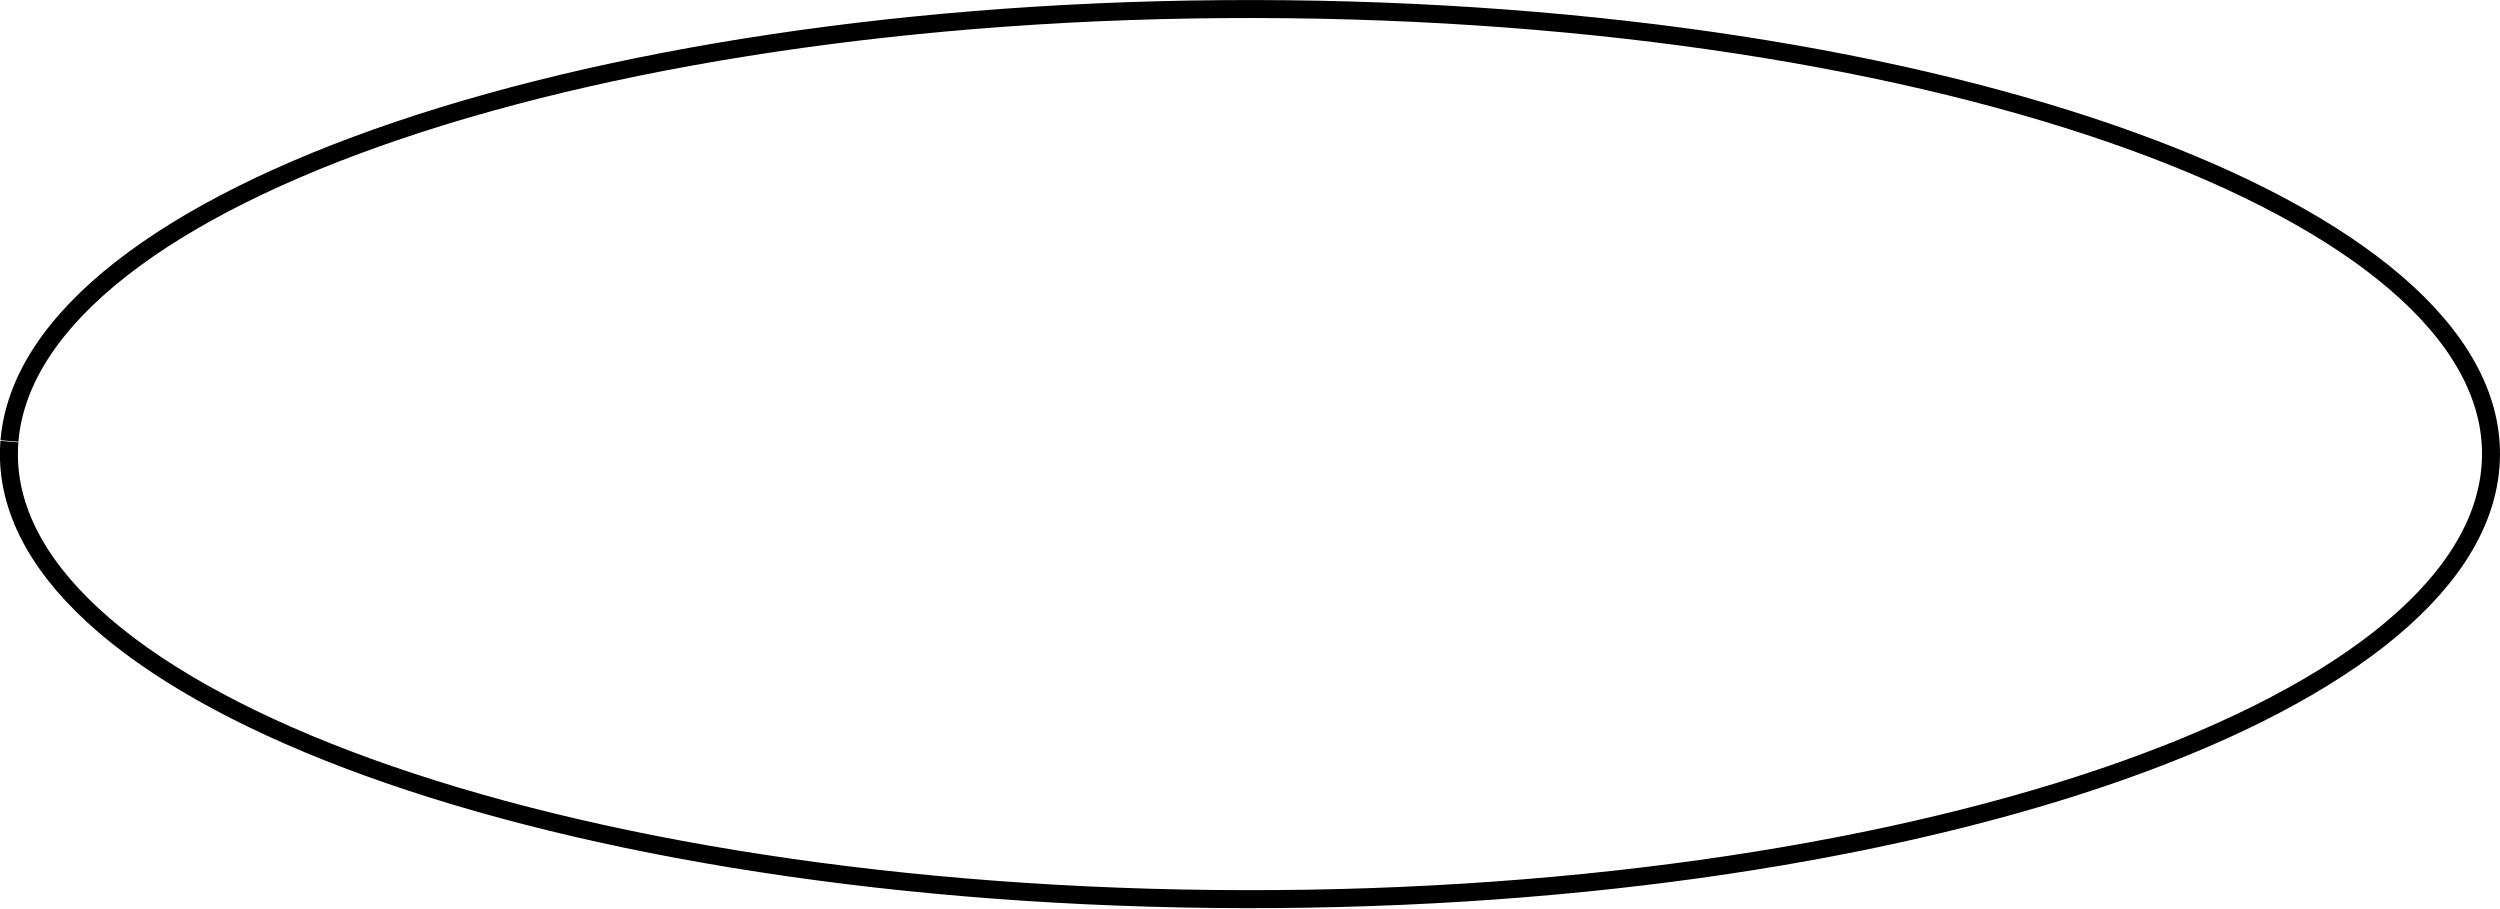
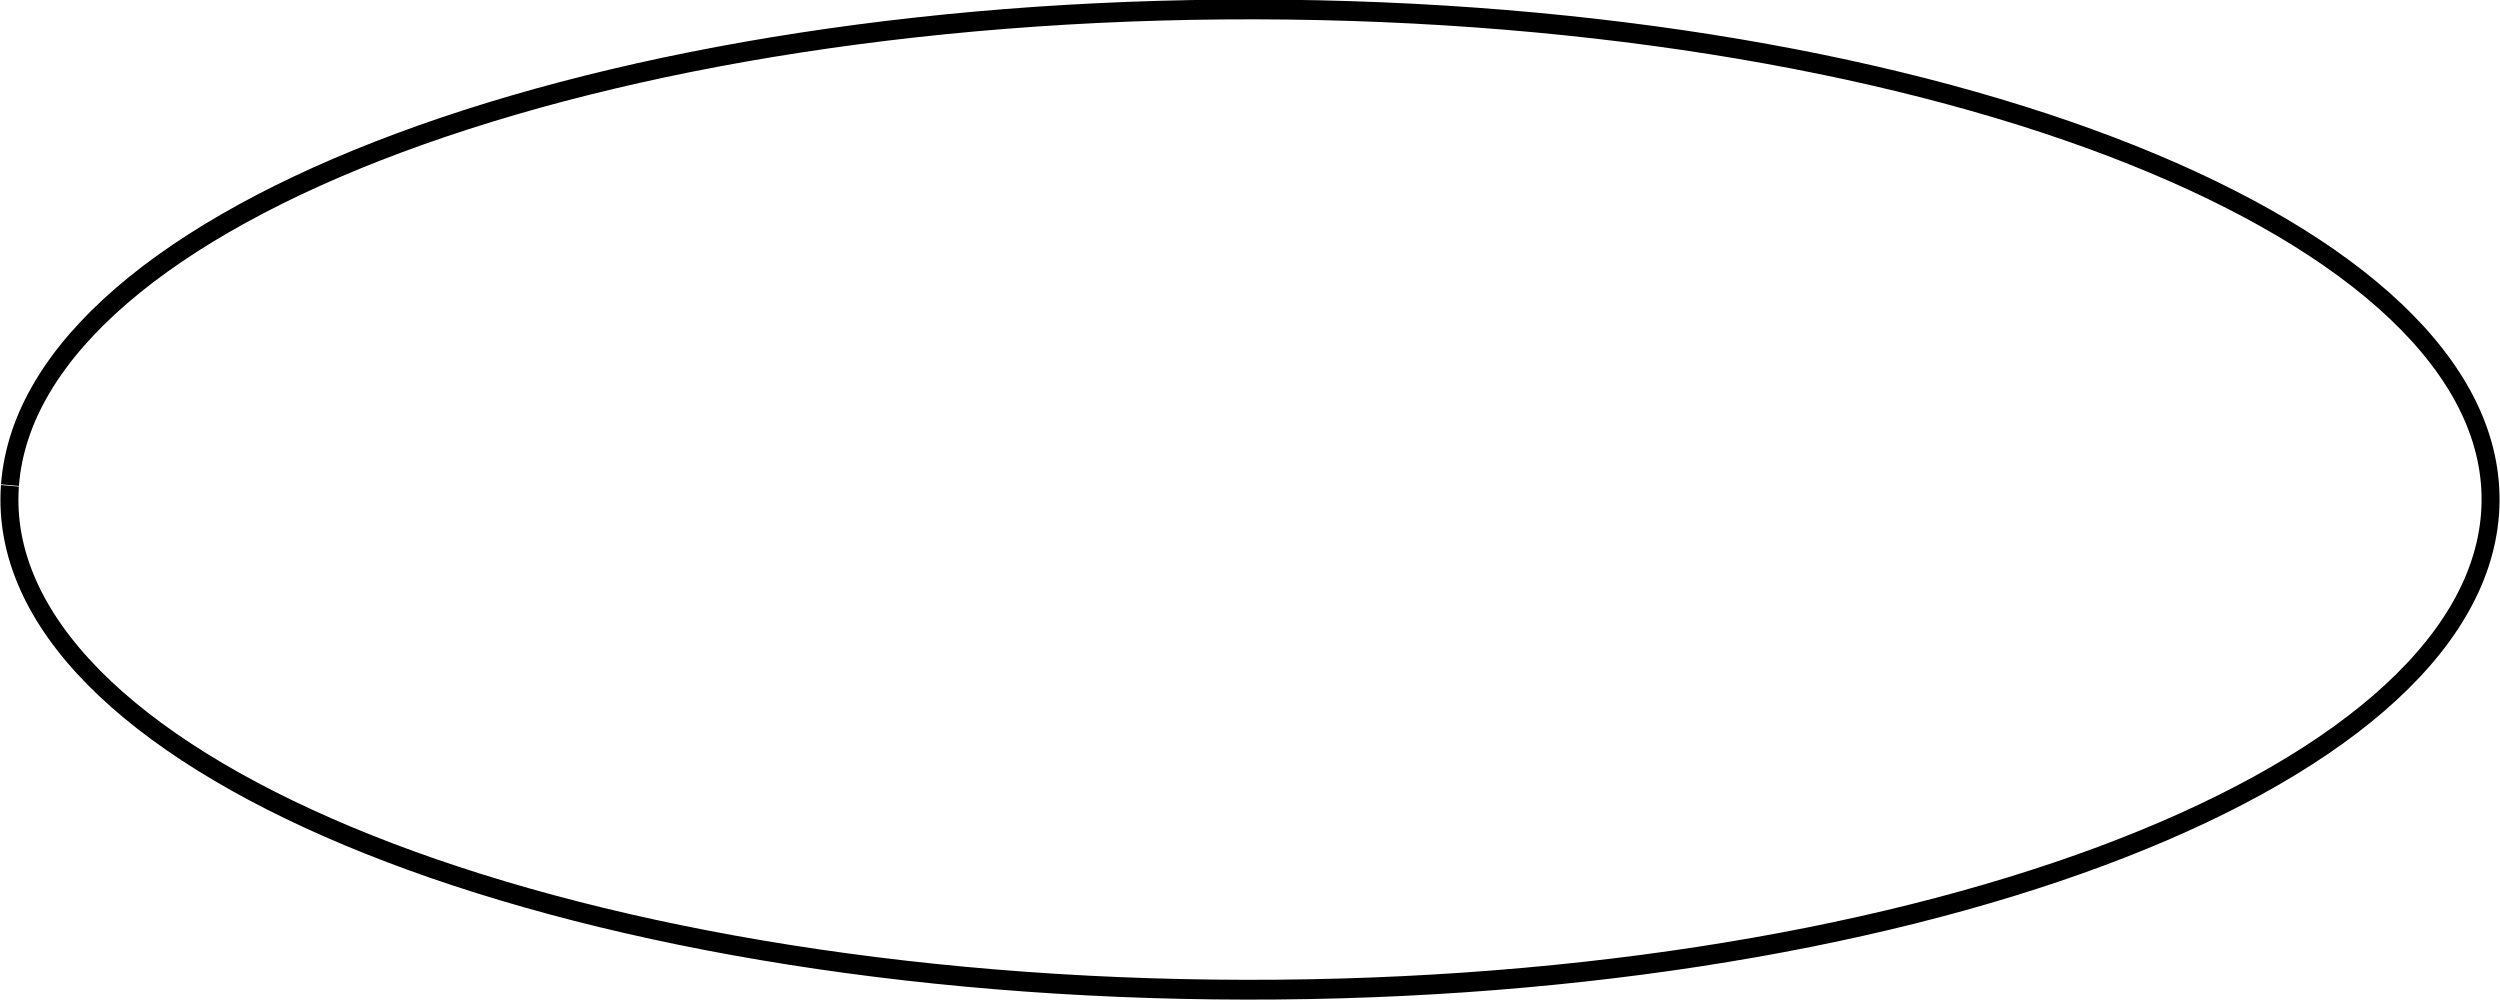
- <svg xmlns="http://www.w3.org/2000/svg" width="417.277" height="151.566" id="svg2" version="1.1">
+ <svg xmlns="http://www.w3.org/2000/svg" width="166.575" height="66.573" id="svg2" version="1.1">
  <defs id="defs4" />
-   <g id="layer1" transform="translate(-104.225,-387.9983)">
-     <path style="fill:none;stroke:#000000;stroke-width:3;stroke-miterlimit:4;stroke-opacity:1;stroke-dasharray:none;stroke-dashoffset:0" id="path2985" d="m 105.804,461.604 c 3.368,-41.009 98.8,-73.274 213.152,-72.066 114.352,1.208 204.322,35.432 200.954,76.441 -3.368,41.009 -98.8,73.274 -213.152,72.066 -114.238,-1.207 -204.166,-35.366 -200.963,-76.336" />
+   <g id="layer1" transform="translate(-104.2127,-388.0044)">
+     <path style="fill:none;stroke:#000000;stroke-width:3;stroke-miterlimit:4;stroke-opacity:1;stroke-dasharray:none;stroke-dashoffset:0" id="path2985" d="m 105.804,461.604 c 3.368,-41.009 98.8,-73.274 213.152,-72.066 114.352,1.208 204.322,35.432 200.954,76.441 -3.368,41.009 -98.8,73.274 -213.152,72.066 -114.238,-1.207 -204.166,-35.366 -200.963,-76.336" transform="matrix(0.3990409,0,0,0.4396243,62.65727,217.3971)" />
  </g>
</svg>
